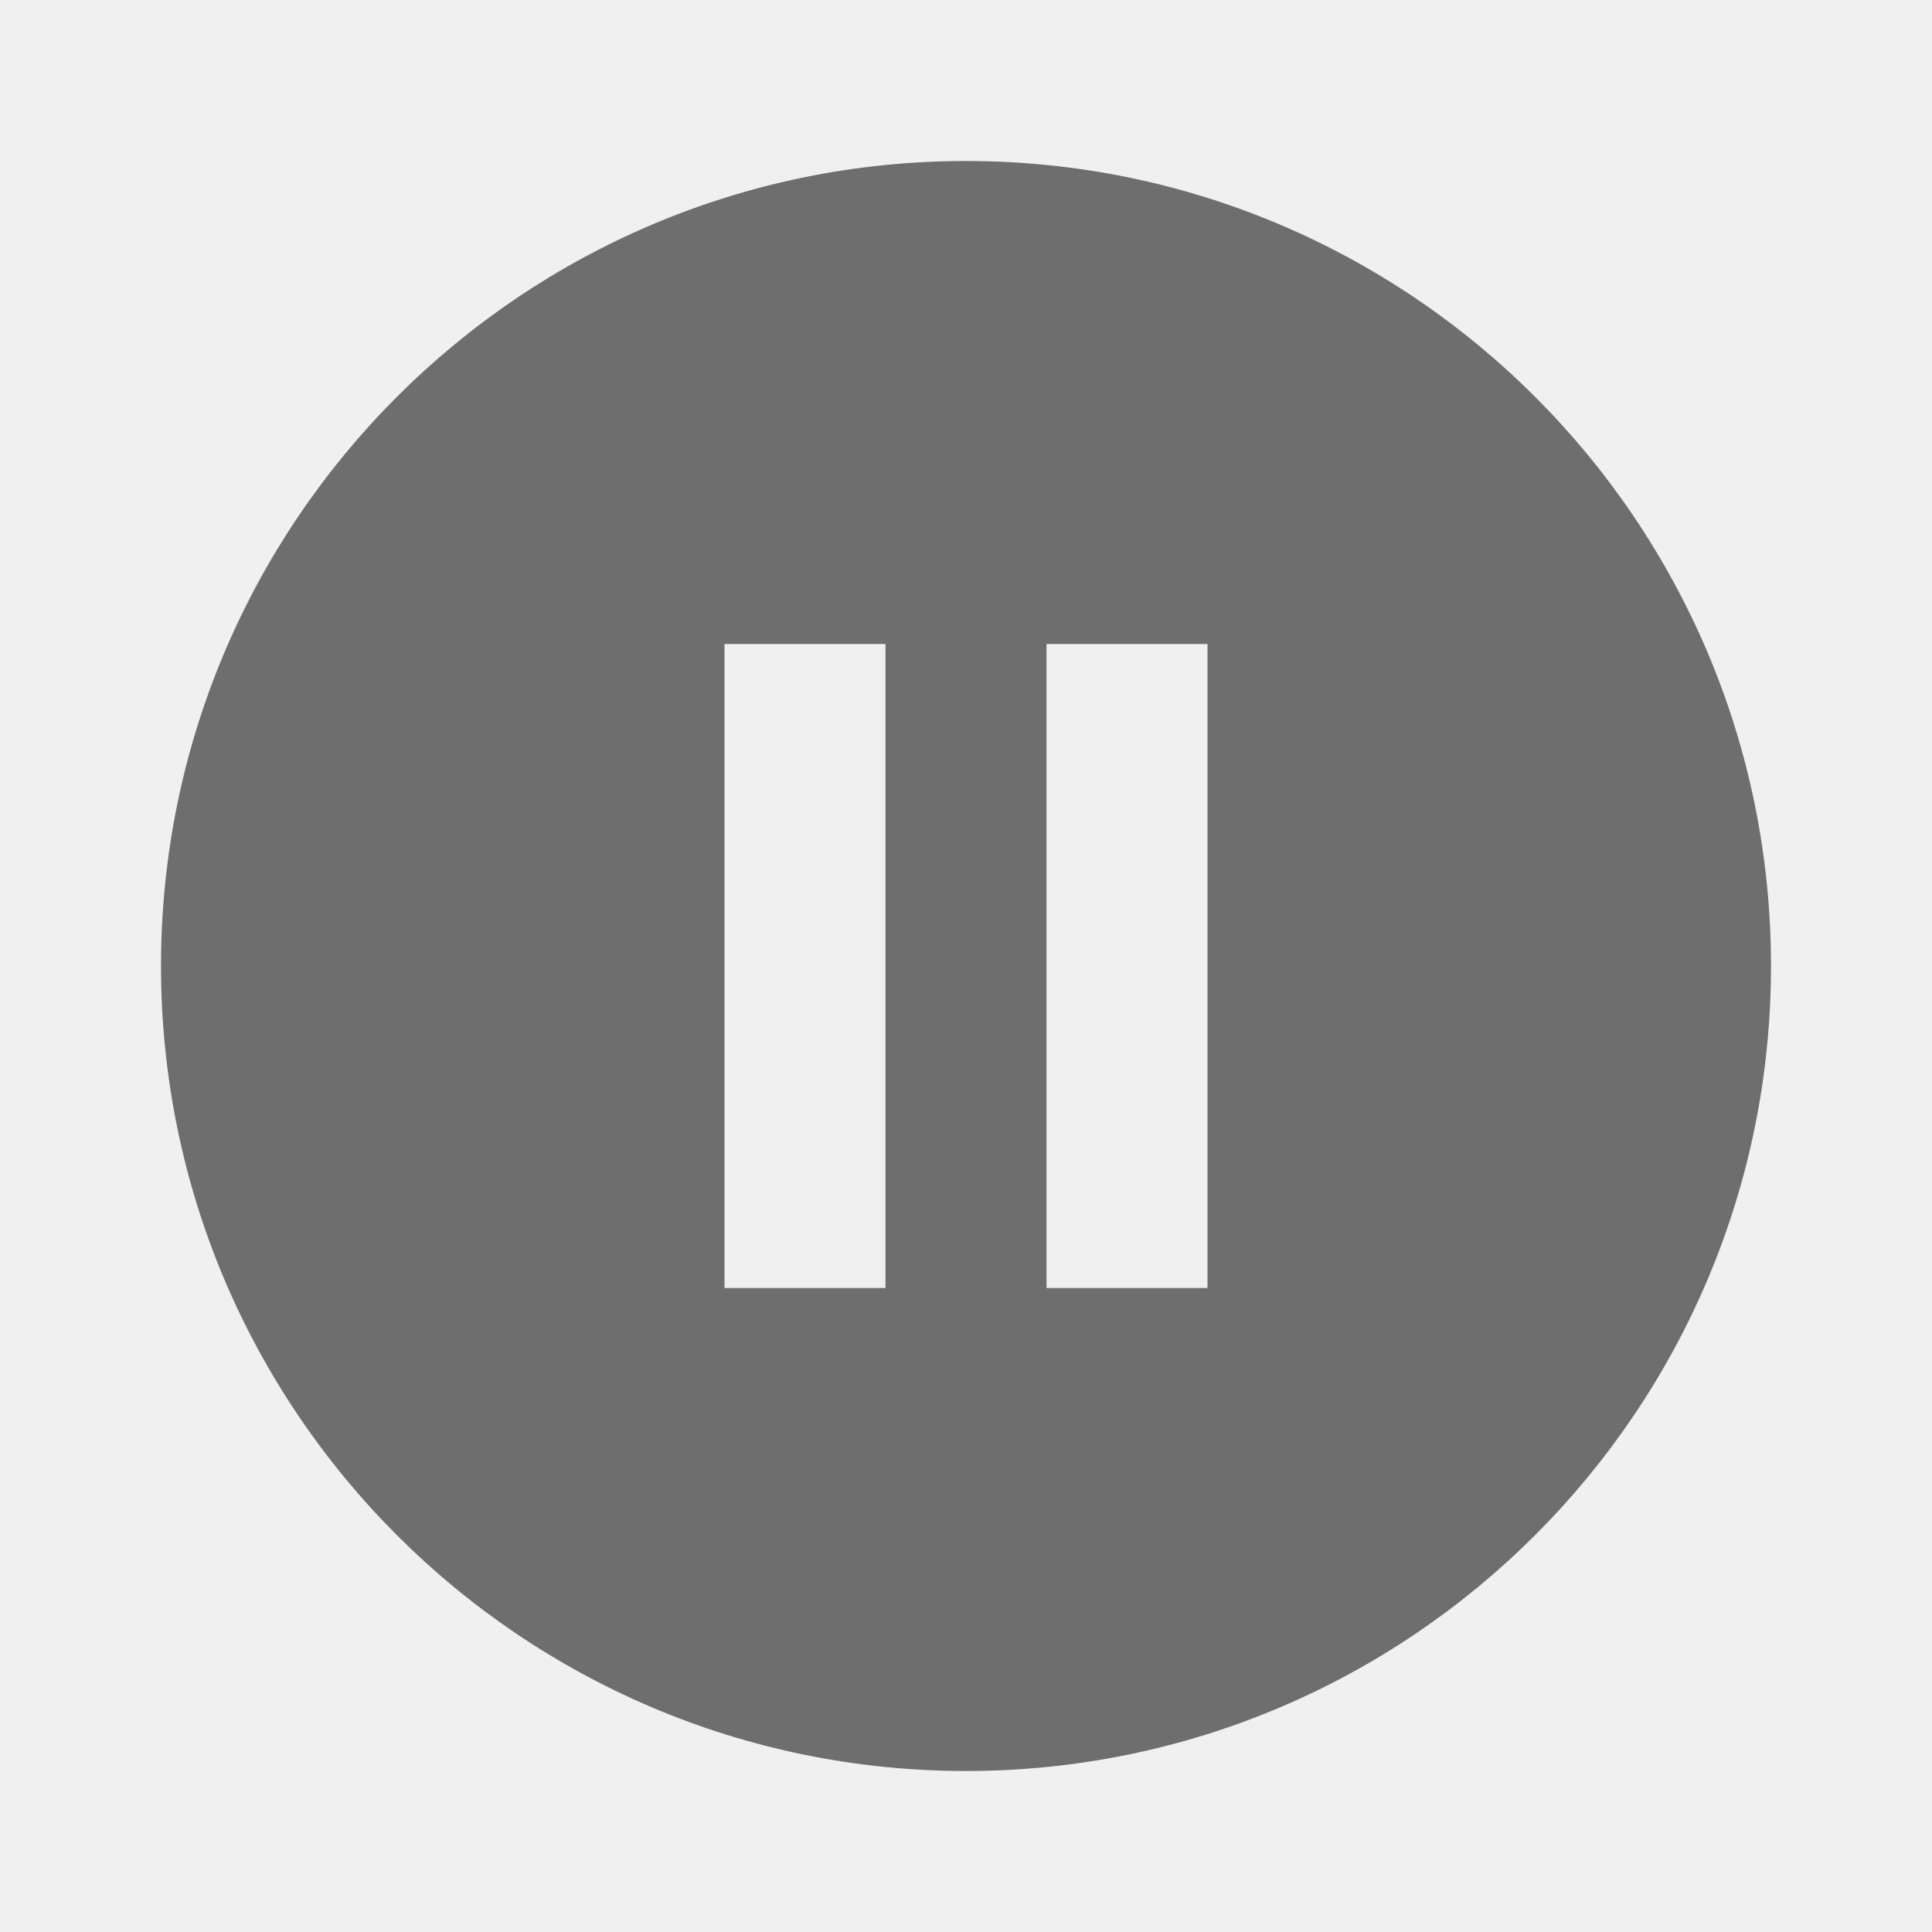
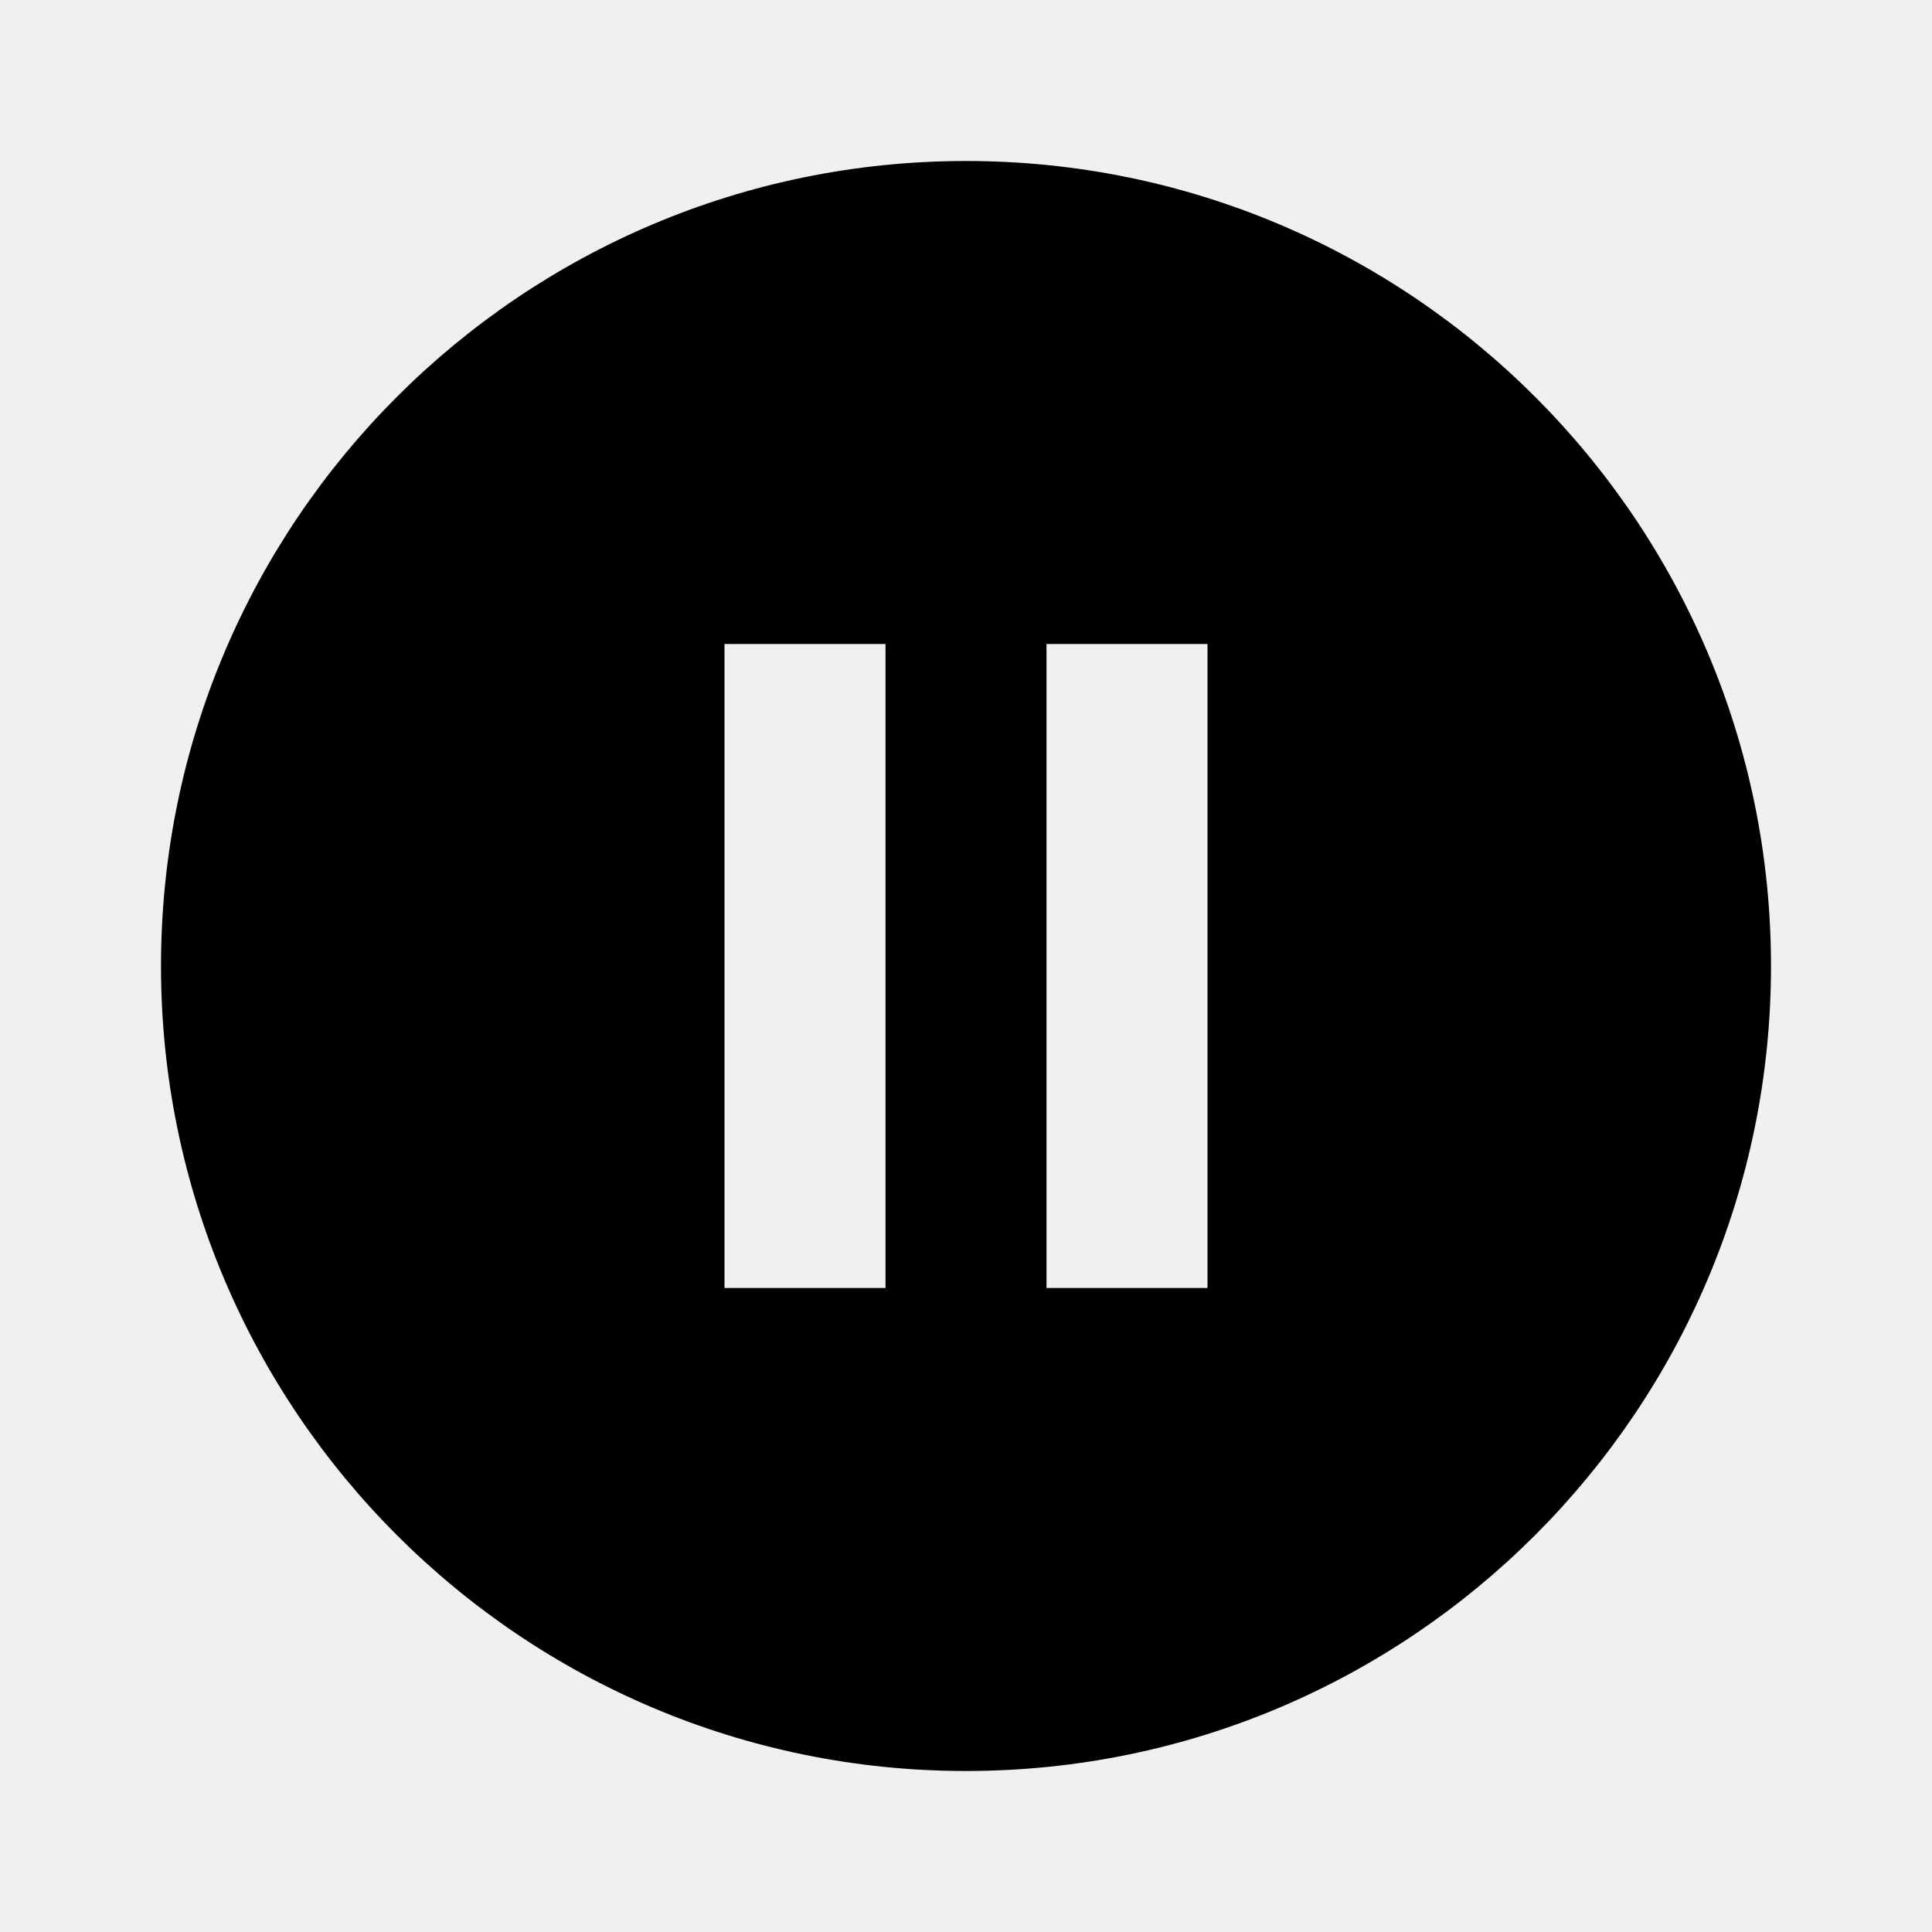
<svg xmlns="http://www.w3.org/2000/svg" xmlns:xlink="http://www.w3.org/1999/xlink" width="24px" height="24px" viewBox="0 0 24 24" version="1.1">
  <defs>
    <path d="M12,2 C6.48,2 2,6.48 2,12 C2,17.52 6.48,22 12,22 C17.52,22 22,17.52 22,12 C22,6.48 17.52,2 12,2 Z M11,16 L9,16 L9,8 L11,8 L11,16 Z M15,16 L13,16 L13,8 L15,8 L15,16 Z" id="path-1" />
  </defs>
  <g id="icon/av/pause_circle_filled_24px" stroke="none" stroke-width="1" fill="none" fill-rule="evenodd">
    <mask id="mask-2" fill="white">
      <use xlink:href="#path-1" />
    </mask>
    <g fill-rule="nonzero" />
-     <g id="Color_Inactive" mask="url(#mask-2)" fill="#000000" fill-opacity="0.54">
+     <g id="Color_Inactive" mask="url(#mask-2)" fill="#000000" fill-opacity="1">
      <rect id="Rectangle" x="0" y="0" width="24" height="24" />
    </g>
  </g>
</svg>
